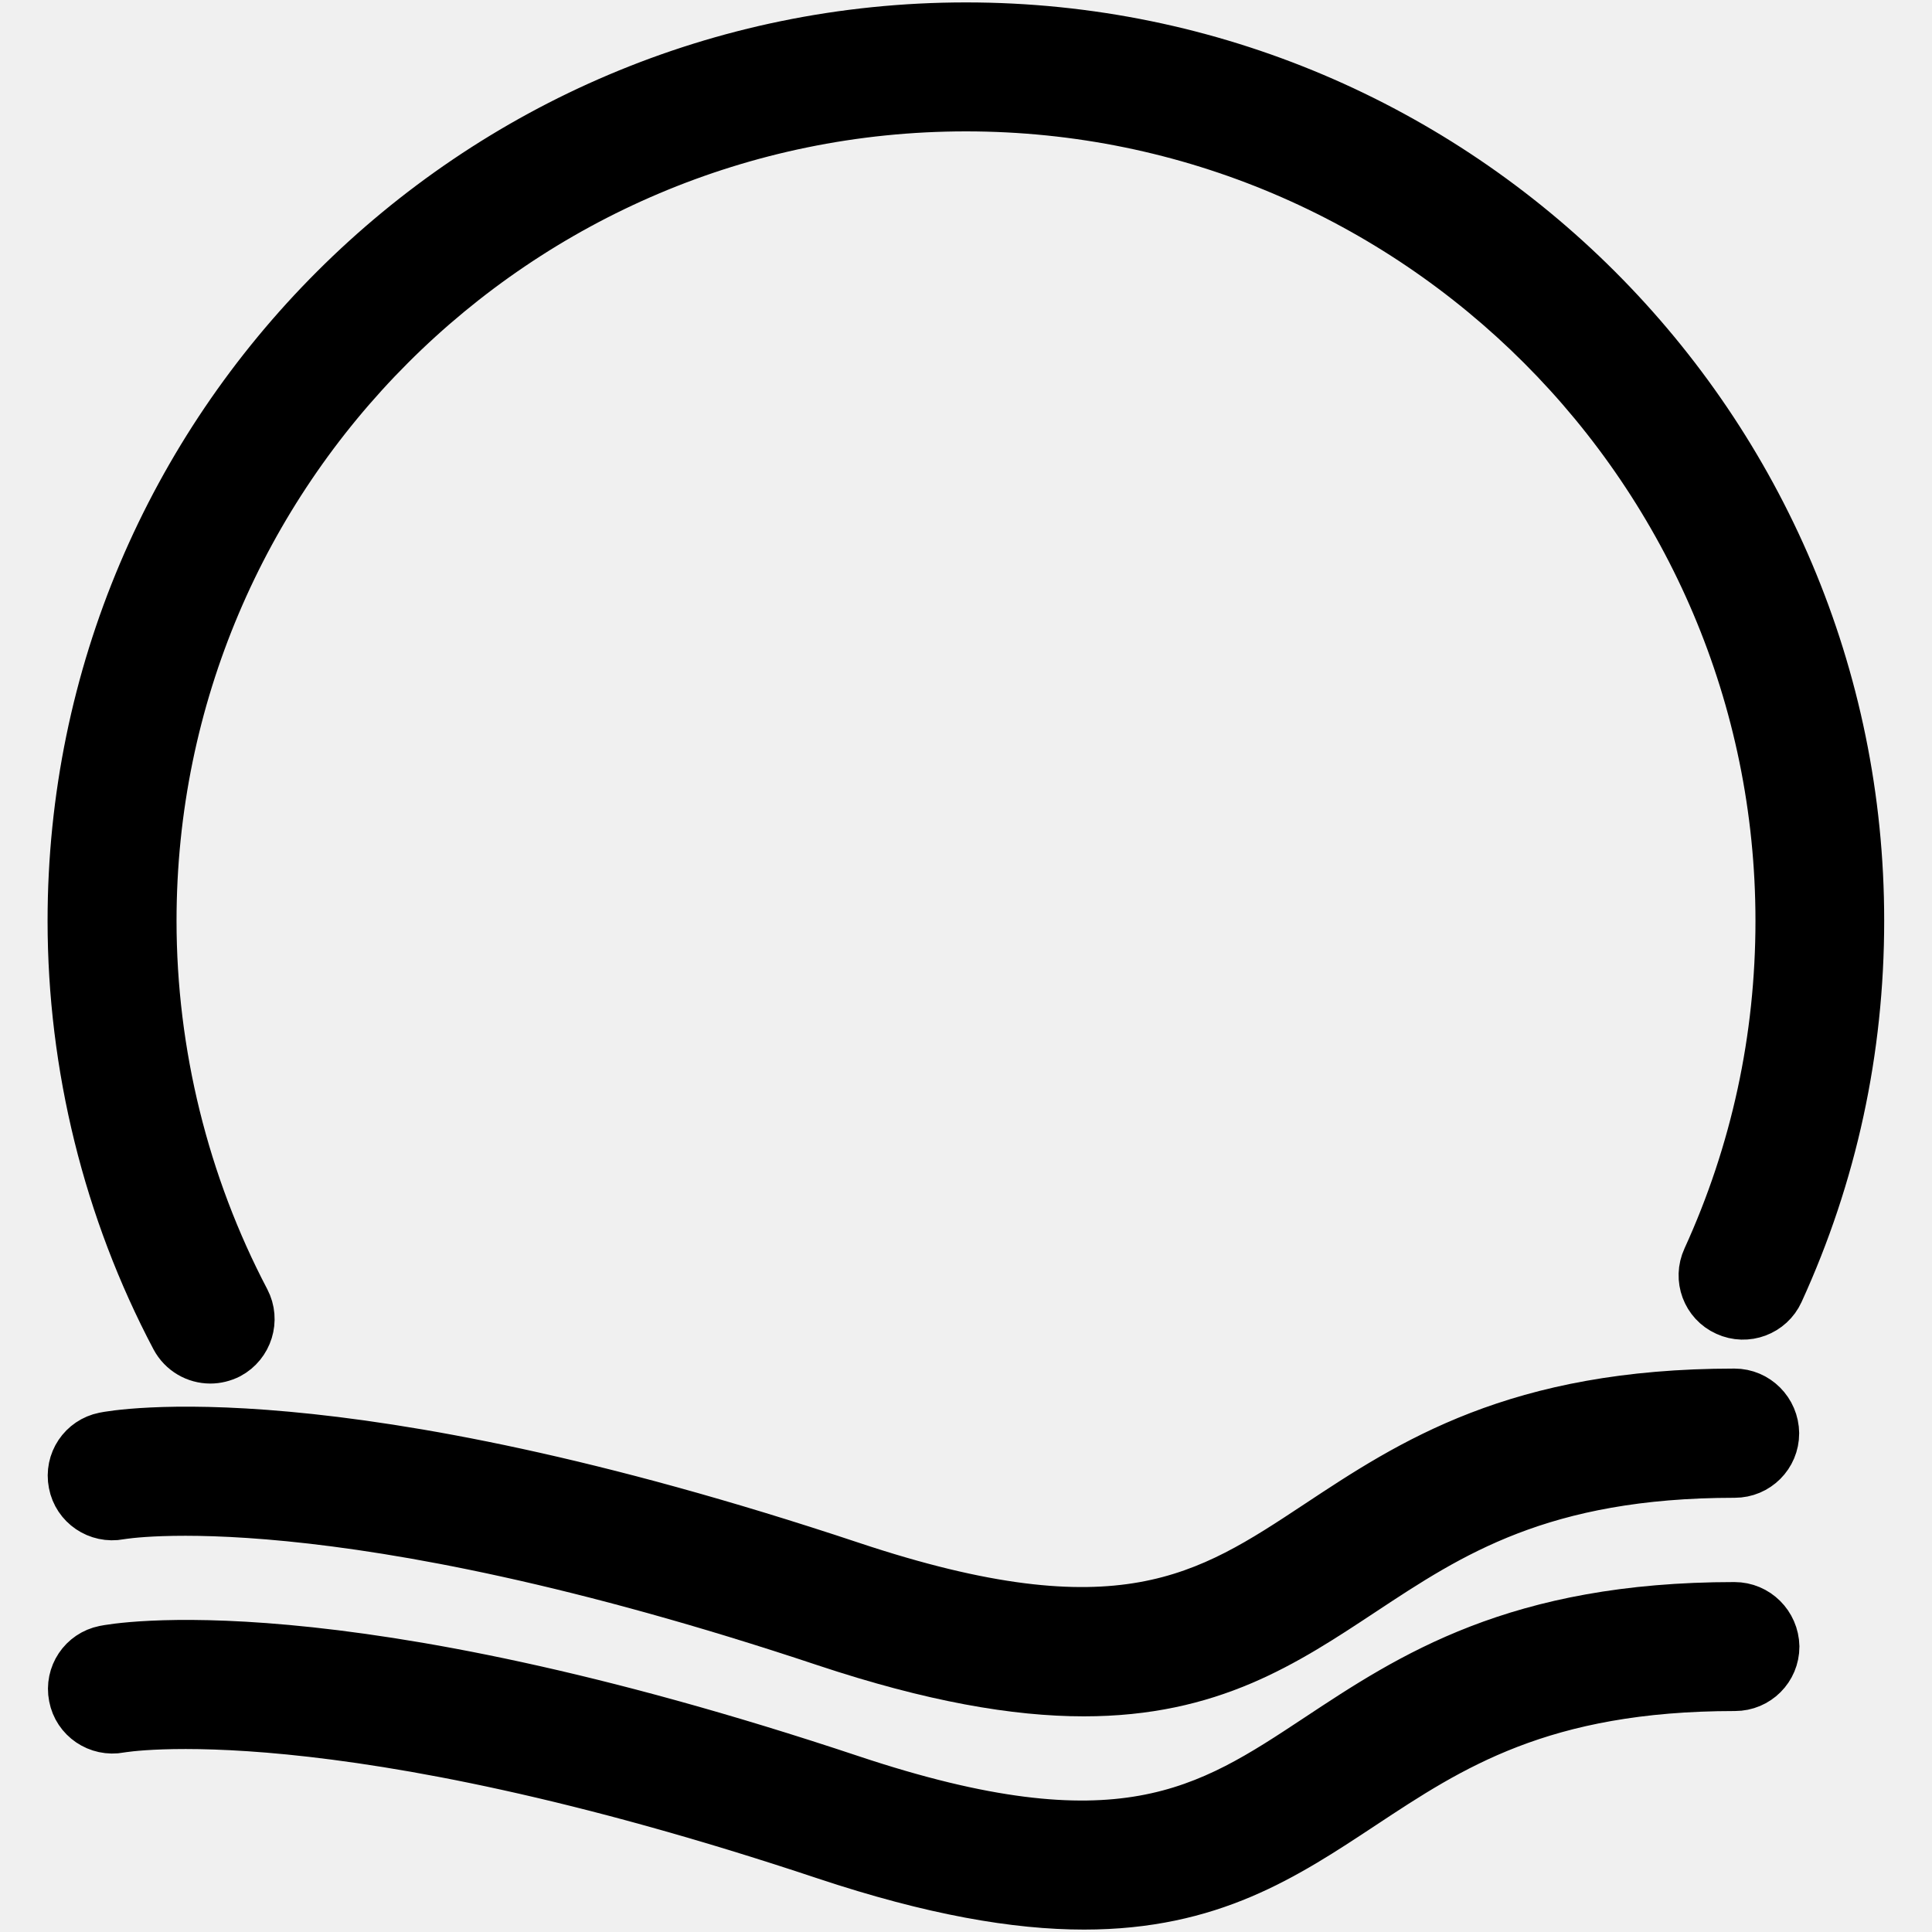
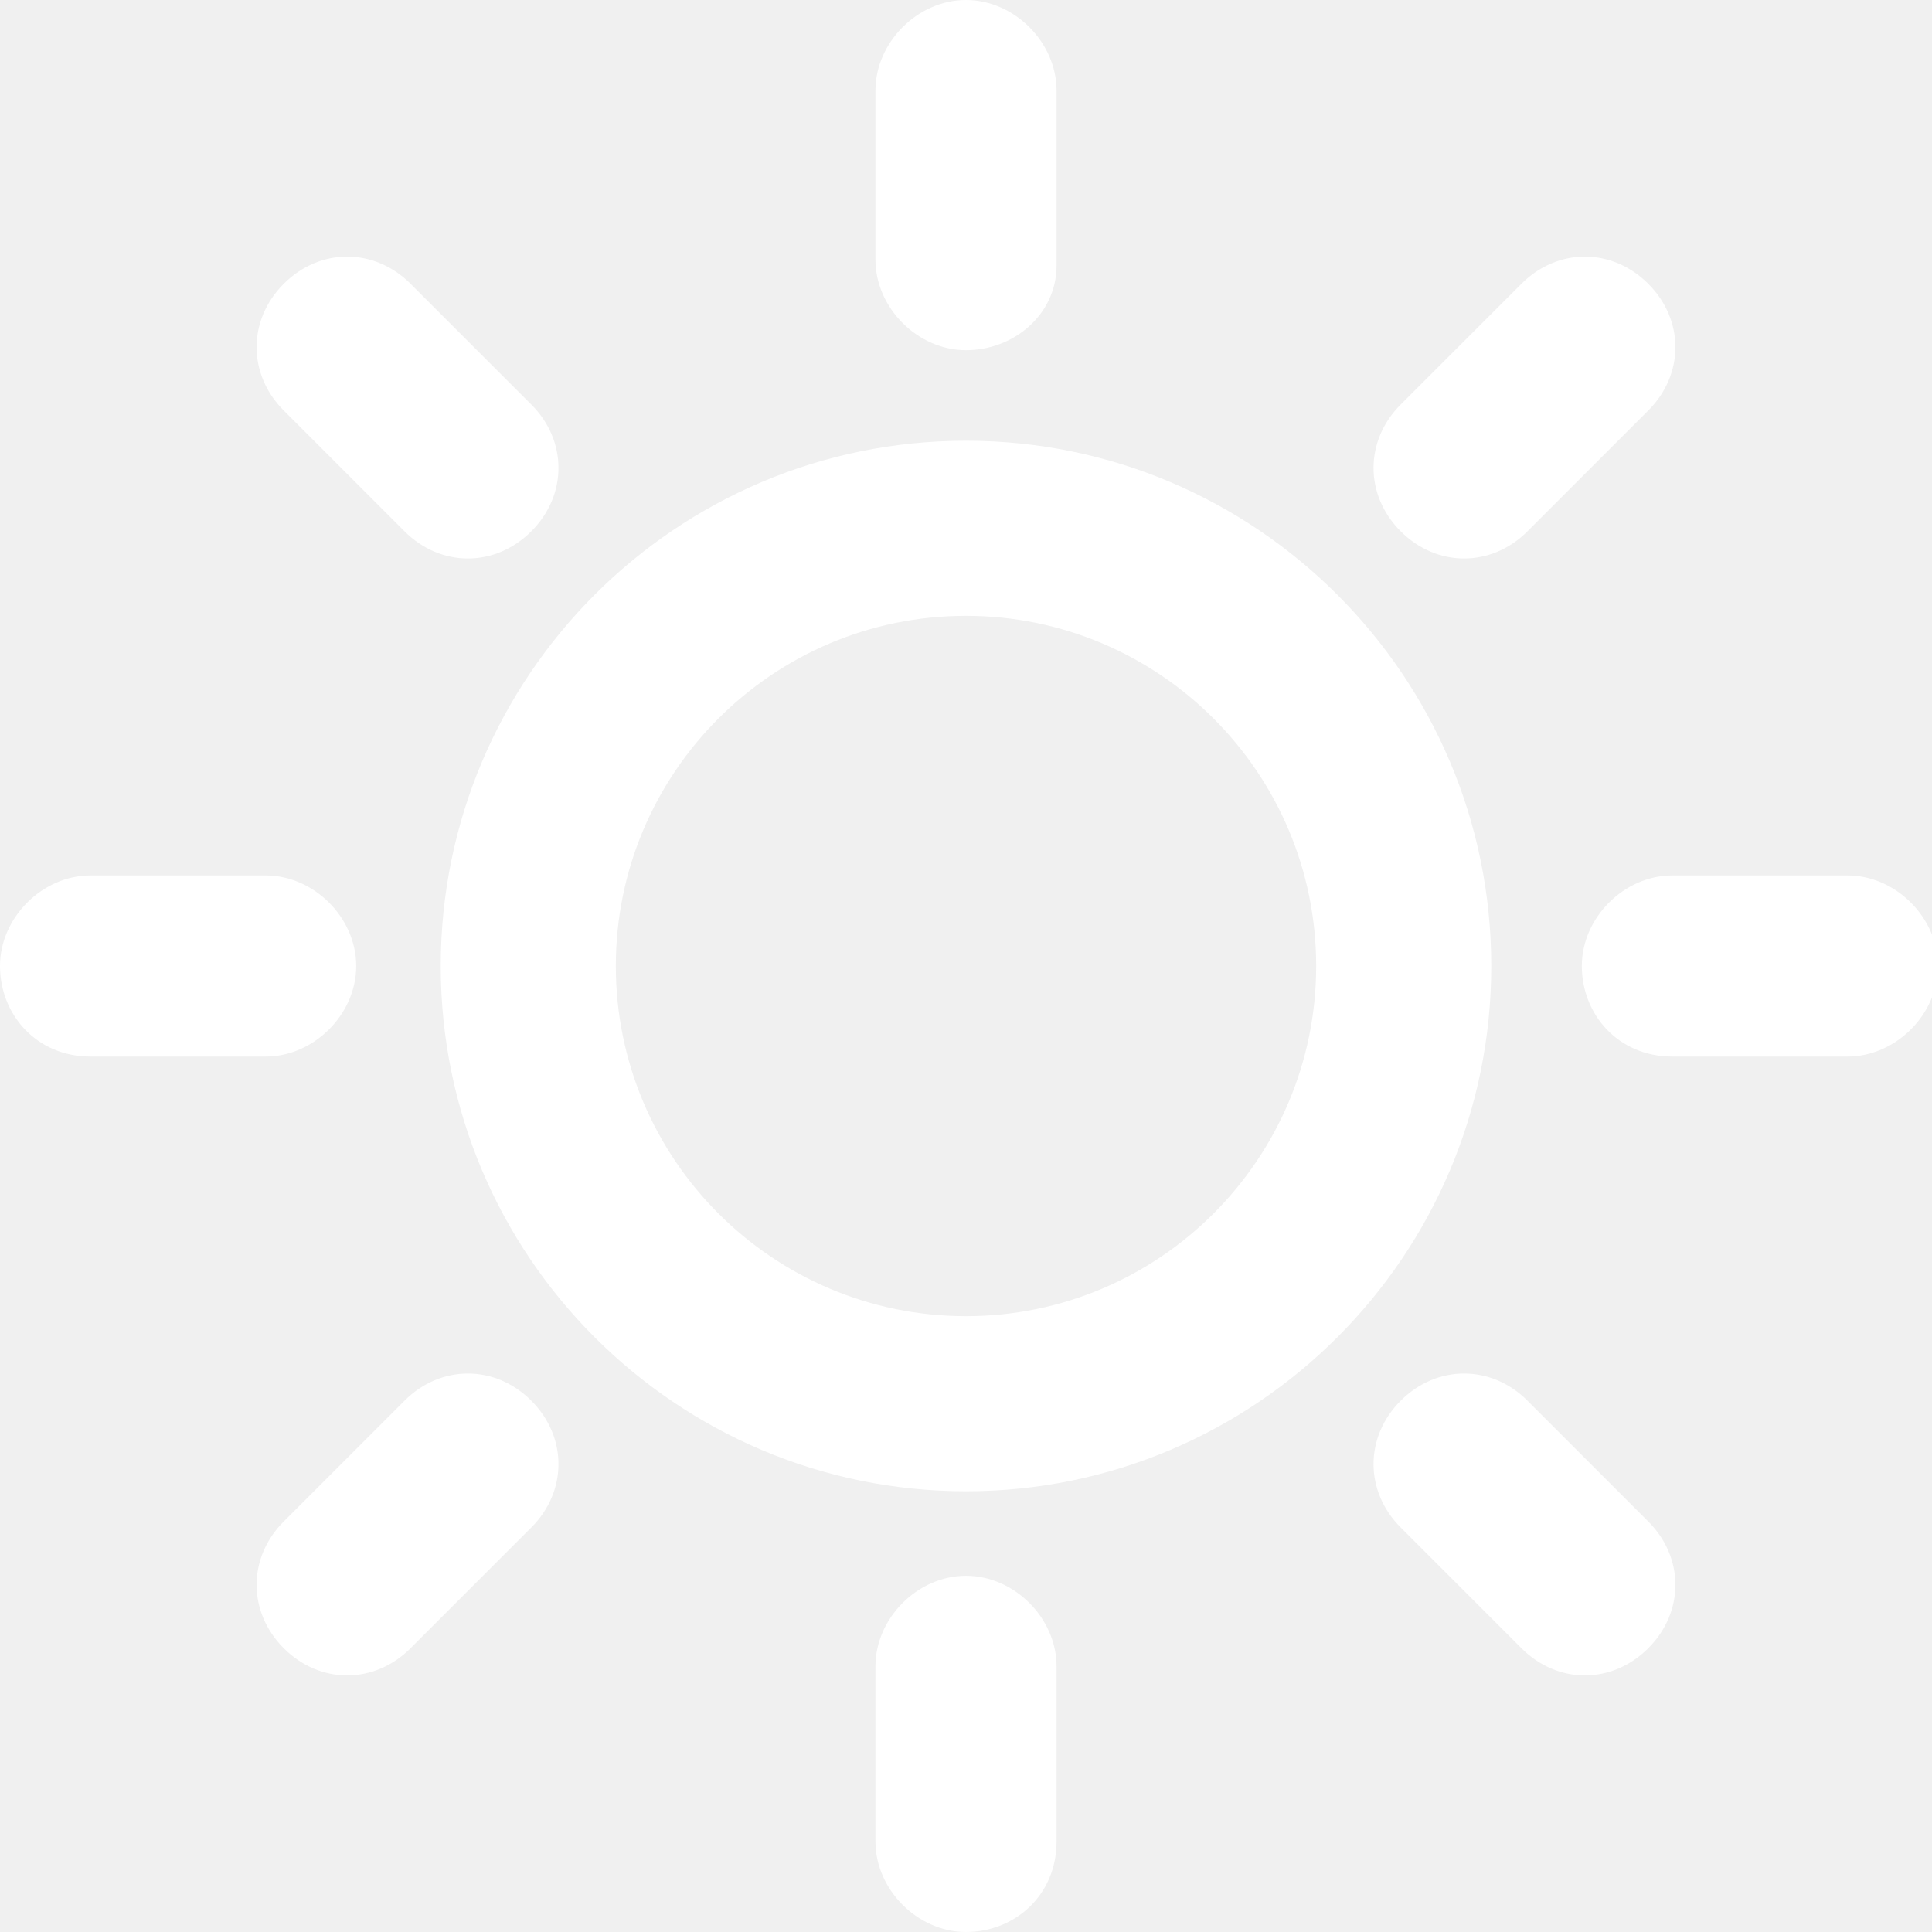
- <svg xmlns="http://www.w3.org/2000/svg" version="1.1" id="Layer_1" x="0px" y="0px" viewBox="0 0 800 800" style="enable-background:new 0 0 800 800;" xml:space="preserve">
-   <style type="text/css">
- 	.st0{stroke:#000000;stroke-width:18;stroke-miterlimit:10;}
- </style>
-   <g>
-     <g>
-       <path class="st0" d="M718.2,575.7c-90.6,0-134.5,29.1-173.2,54.7c-45.5,30.1-81.5,53.9-192.4,16.9C138.4,576,46.7,593,42.9,593.8    c-9.5,1.9-15.7,11.1-13.8,20.7c1.8,9.5,11,15.8,20.7,14c0.8-0.2,88.3-15.3,291.6,52.5c44.5,14.8,79.1,20.7,107.4,20.7    c52.8,0,83.7-20.5,115.8-41.7c36.3-24,73.8-48.8,153.7-48.8c9.8,0,17.7-7.9,17.7-17.7C735.9,583.7,728,575.7,718.2,575.7z" />
-     </g>
-   </g>
-   <g>
-     <g>
-       <path class="st0" d="M718.2,664.1c-90.6,0-134.5,29.1-173.2,54.7c-45.5,30.1-81.5,53.9-192.4,16.9    c-214.2-71.4-305.8-54.4-309.6-53.6c-9.5,1.9-15.7,11.1-13.8,20.7c1.8,9.5,11,15.8,20.7,14c0.8-0.2,88.3-15.3,291.6,52.5    c44.5,14.8,79.1,20.7,107.4,20.7c52.8,0,83.7-20.5,115.8-41.7c36.3-24,73.8-48.8,153.7-48.8c9.8,0,17.7-7.9,17.7-17.7    C735.9,672,728,664.1,718.2,664.1z" />
-     </g>
-   </g>
-   <g>
-     <g>
-       <path class="st0" d="M400,10C195.3,10,28.7,176.5,28.7,381.3c0,60.3,14.8,120.2,42.8,173.2c3.2,6,9.3,9.4,15.6,9.4    c2.8,0,5.6-0.7,8.2-2c8.6-4.6,11.9-15.3,7.4-23.9C77.5,490,64.1,435.8,64.1,381.3C64.1,196,214.8,45.4,400,45.4    c185.2,0,335.9,150.7,335.9,335.9c0,48.6-10.2,95.6-30.2,139.4c-4.1,8.9-0.2,19.4,8.7,23.4c8.9,4.1,19.4,0.1,23.4-8.7    c22.2-48.5,33.4-100.4,33.4-154.1C771.3,176.5,604.7,10,400,10z" />
+ <svg xmlns="http://www.w3.org/2000/svg" version="1.1" baseProfile="tiny" id="Layer_1" x="0px" y="0px" viewBox="0 0 32 32" overflow="visible" xml:space="preserve">
+   <g id="Icons_new_Arranged_Names">
+     <g id="_x35_5_Sun">
+       <path id="Oval_13" fill-rule="evenodd" fill="#FFFFFF" d="M16,5.8c-0.8,0-1.5-0.7-1.5-1.5V1.5C14.5,0.7,15.2,0,16,0    c0.8,0,1.5,0.7,1.5,1.5v2.9C17.5,5.2,16.8,5.8,16,5.8z M27.3,27.3c-0.6,0.6-1.5,0.6-2.1,0l-2-2c-0.6-0.6-0.6-1.5,0-2.1    c0.6-0.6,1.5-0.6,2.1,0l2,2C27.9,25.8,27.9,26.7,27.3,27.3z M16,21.8c3.2,0,5.8-2.6,5.8-5.8s-2.6-5.8-5.8-5.8s-5.8,2.6-5.8,5.8    S12.8,21.8,16,21.8z M16,32c-0.8,0-1.5-0.7-1.5-1.5v-2.9c0-0.8,0.7-1.5,1.5-1.5c0.8,0,1.5,0.7,1.5,1.5v2.9    C17.5,31.4,16.8,32,16,32z M23.2,8.8c-0.6-0.6-0.6-1.5,0-2.1l2-2c0.6-0.6,1.5-0.6,2.1,0c0.6,0.6,0.6,1.5,0,2.1l-2,2    C24.7,9.4,23.8,9.4,23.2,8.8z M8.8,23.2c0.6,0.6,0.6,1.5,0,2.1l-2,2c-0.6,0.6-1.5,0.6-2.1,0c-0.6-0.6-0.6-1.5,0-2.1l2-2    C7.3,22.6,8.2,22.6,8.8,23.2z M16,24.7c-4.8,0-8.7-3.9-8.7-8.7s3.9-8.7,8.7-8.7s8.7,3.9,8.7,8.7S20.8,24.7,16,24.7z M0,16    c0-0.8,0.7-1.5,1.5-1.5h2.9c0.8,0,1.5,0.7,1.5,1.5c0,0.8-0.7,1.5-1.5,1.5H1.5C0.6,17.5,0,16.8,0,16z M26.2,16    c0-0.8,0.7-1.5,1.5-1.5h2.9c0.8,0,1.5,0.7,1.5,1.5c0,0.8-0.7,1.5-1.5,1.5h-2.9C26.8,17.5,26.2,16.8,26.2,16z M4.7,4.7    c0.6-0.6,1.5-0.6,2.1,0l2,2c0.6,0.6,0.6,1.5,0,2.1c-0.6,0.6-1.5,0.6-2.1,0l-2-2C4.1,6.2,4.1,5.3,4.7,4.7z" />
    </g>
  </g>
</svg>
